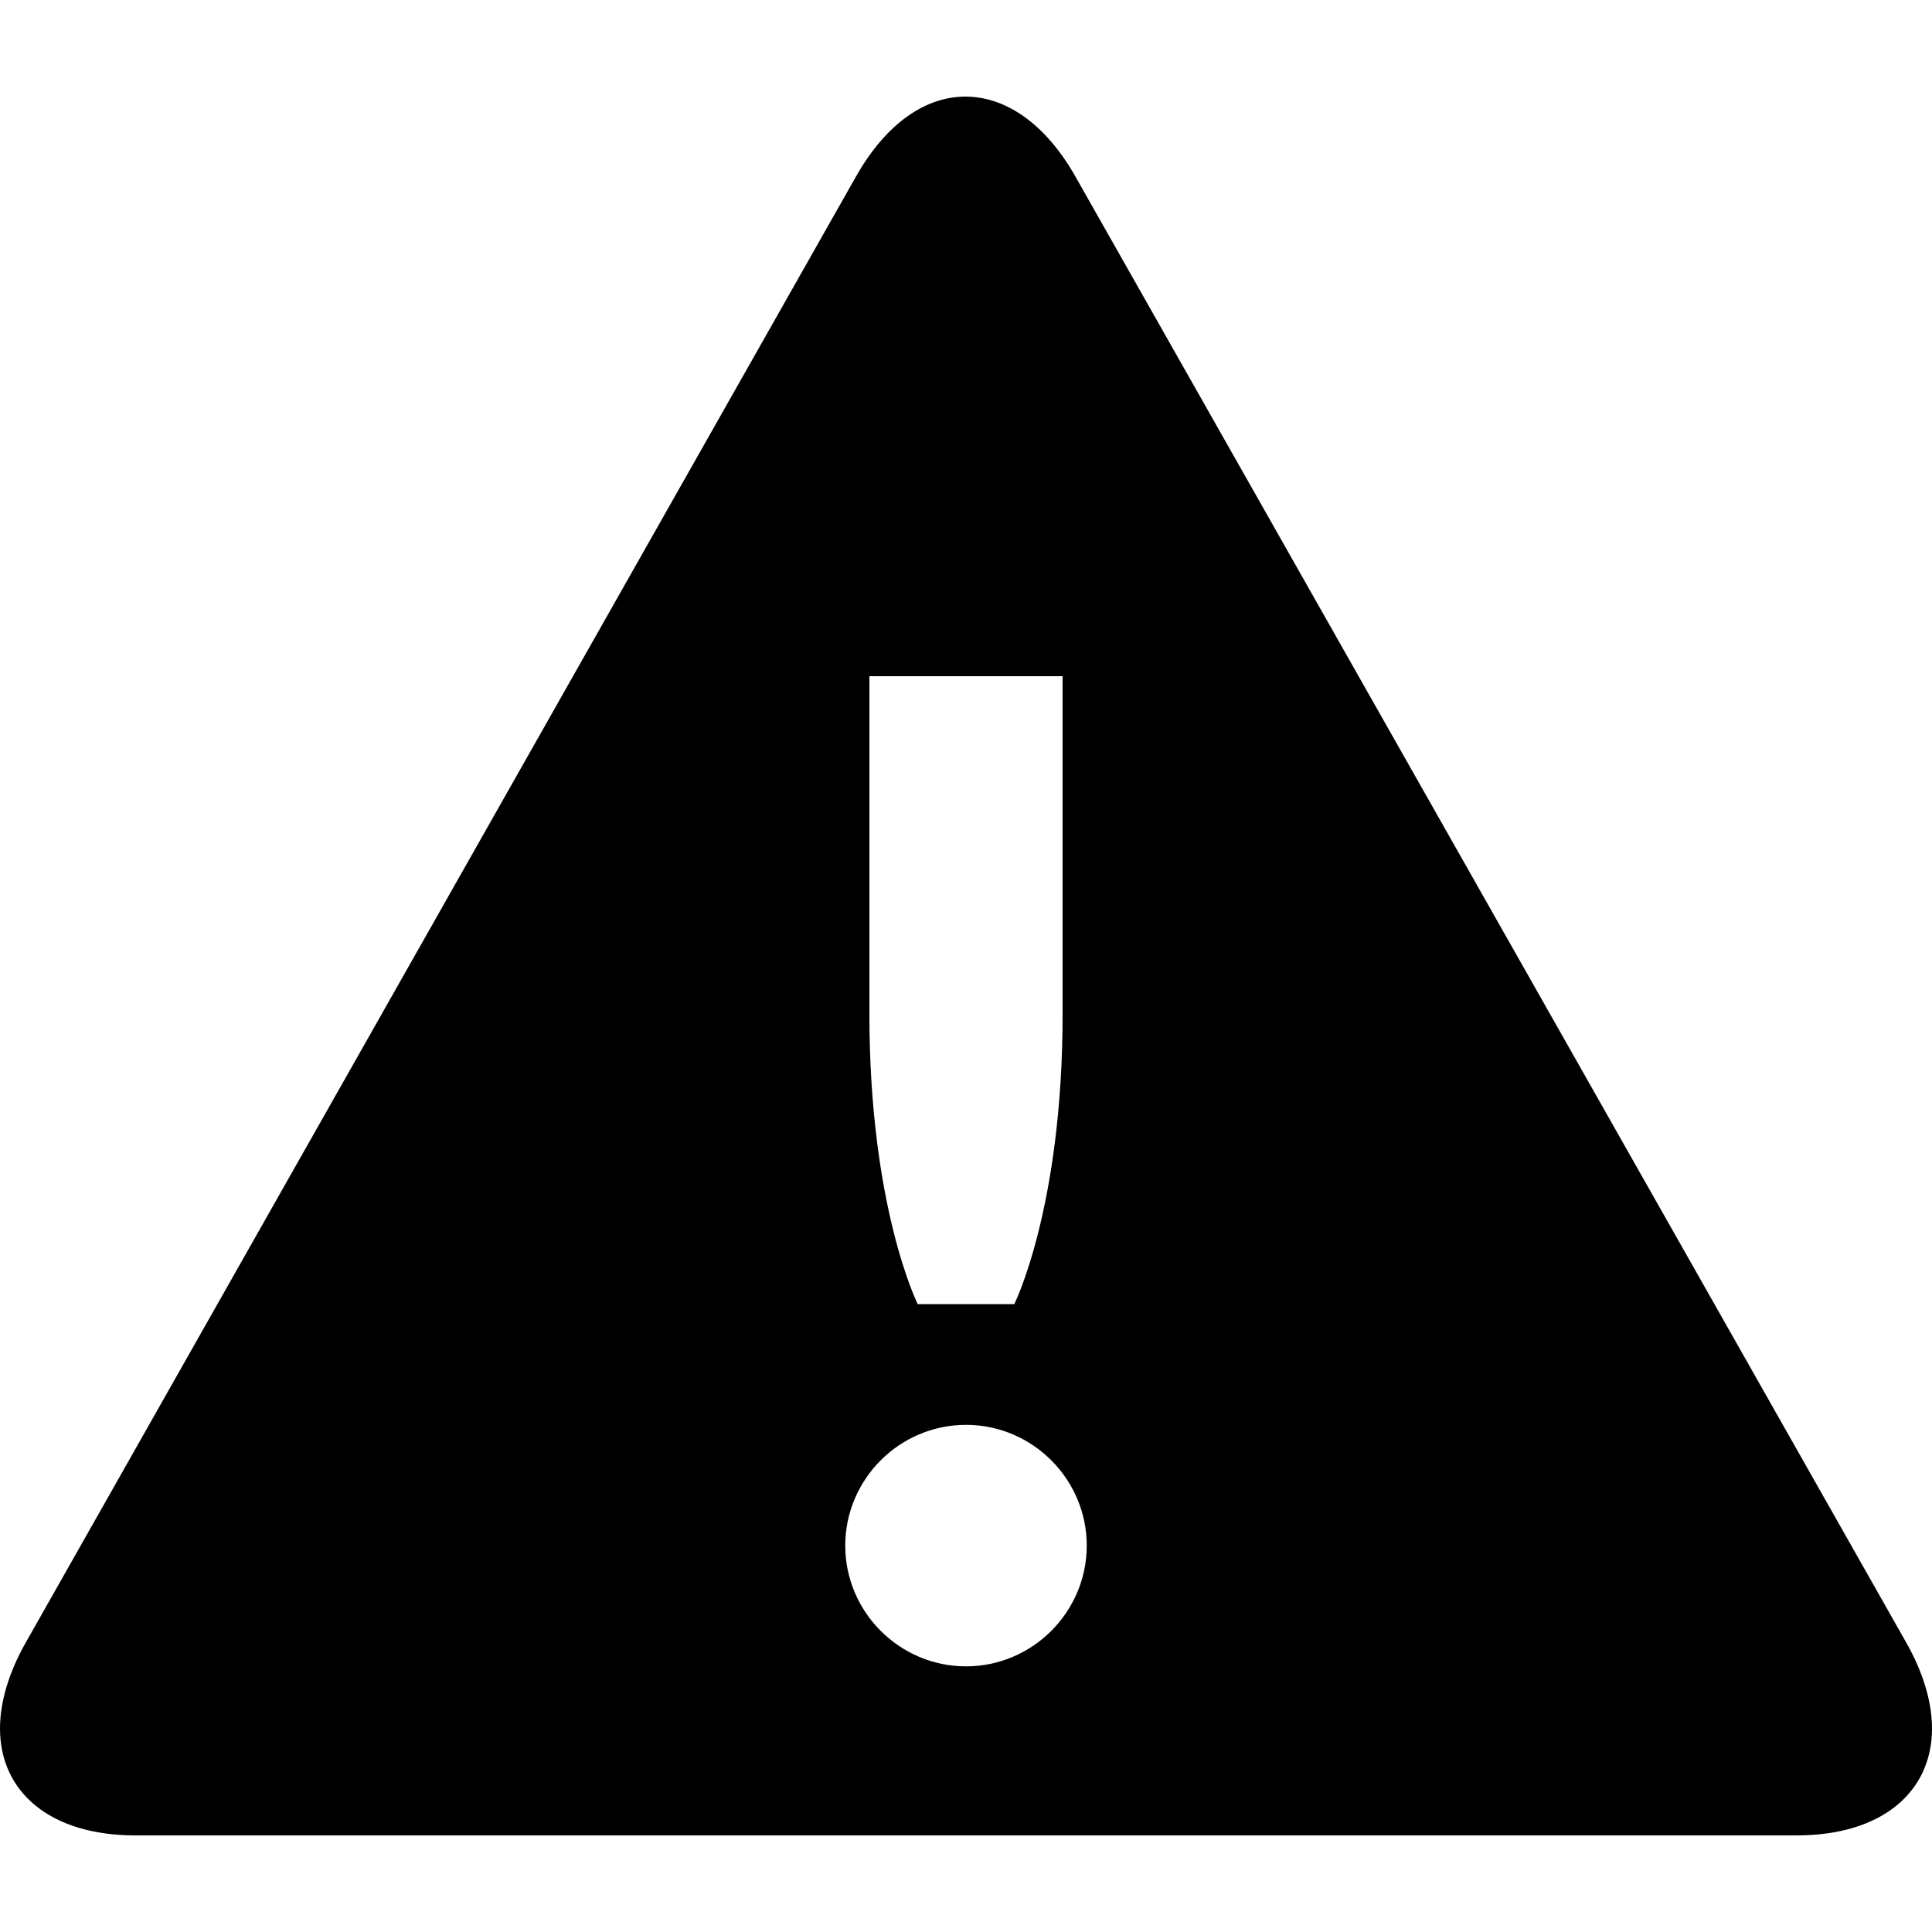
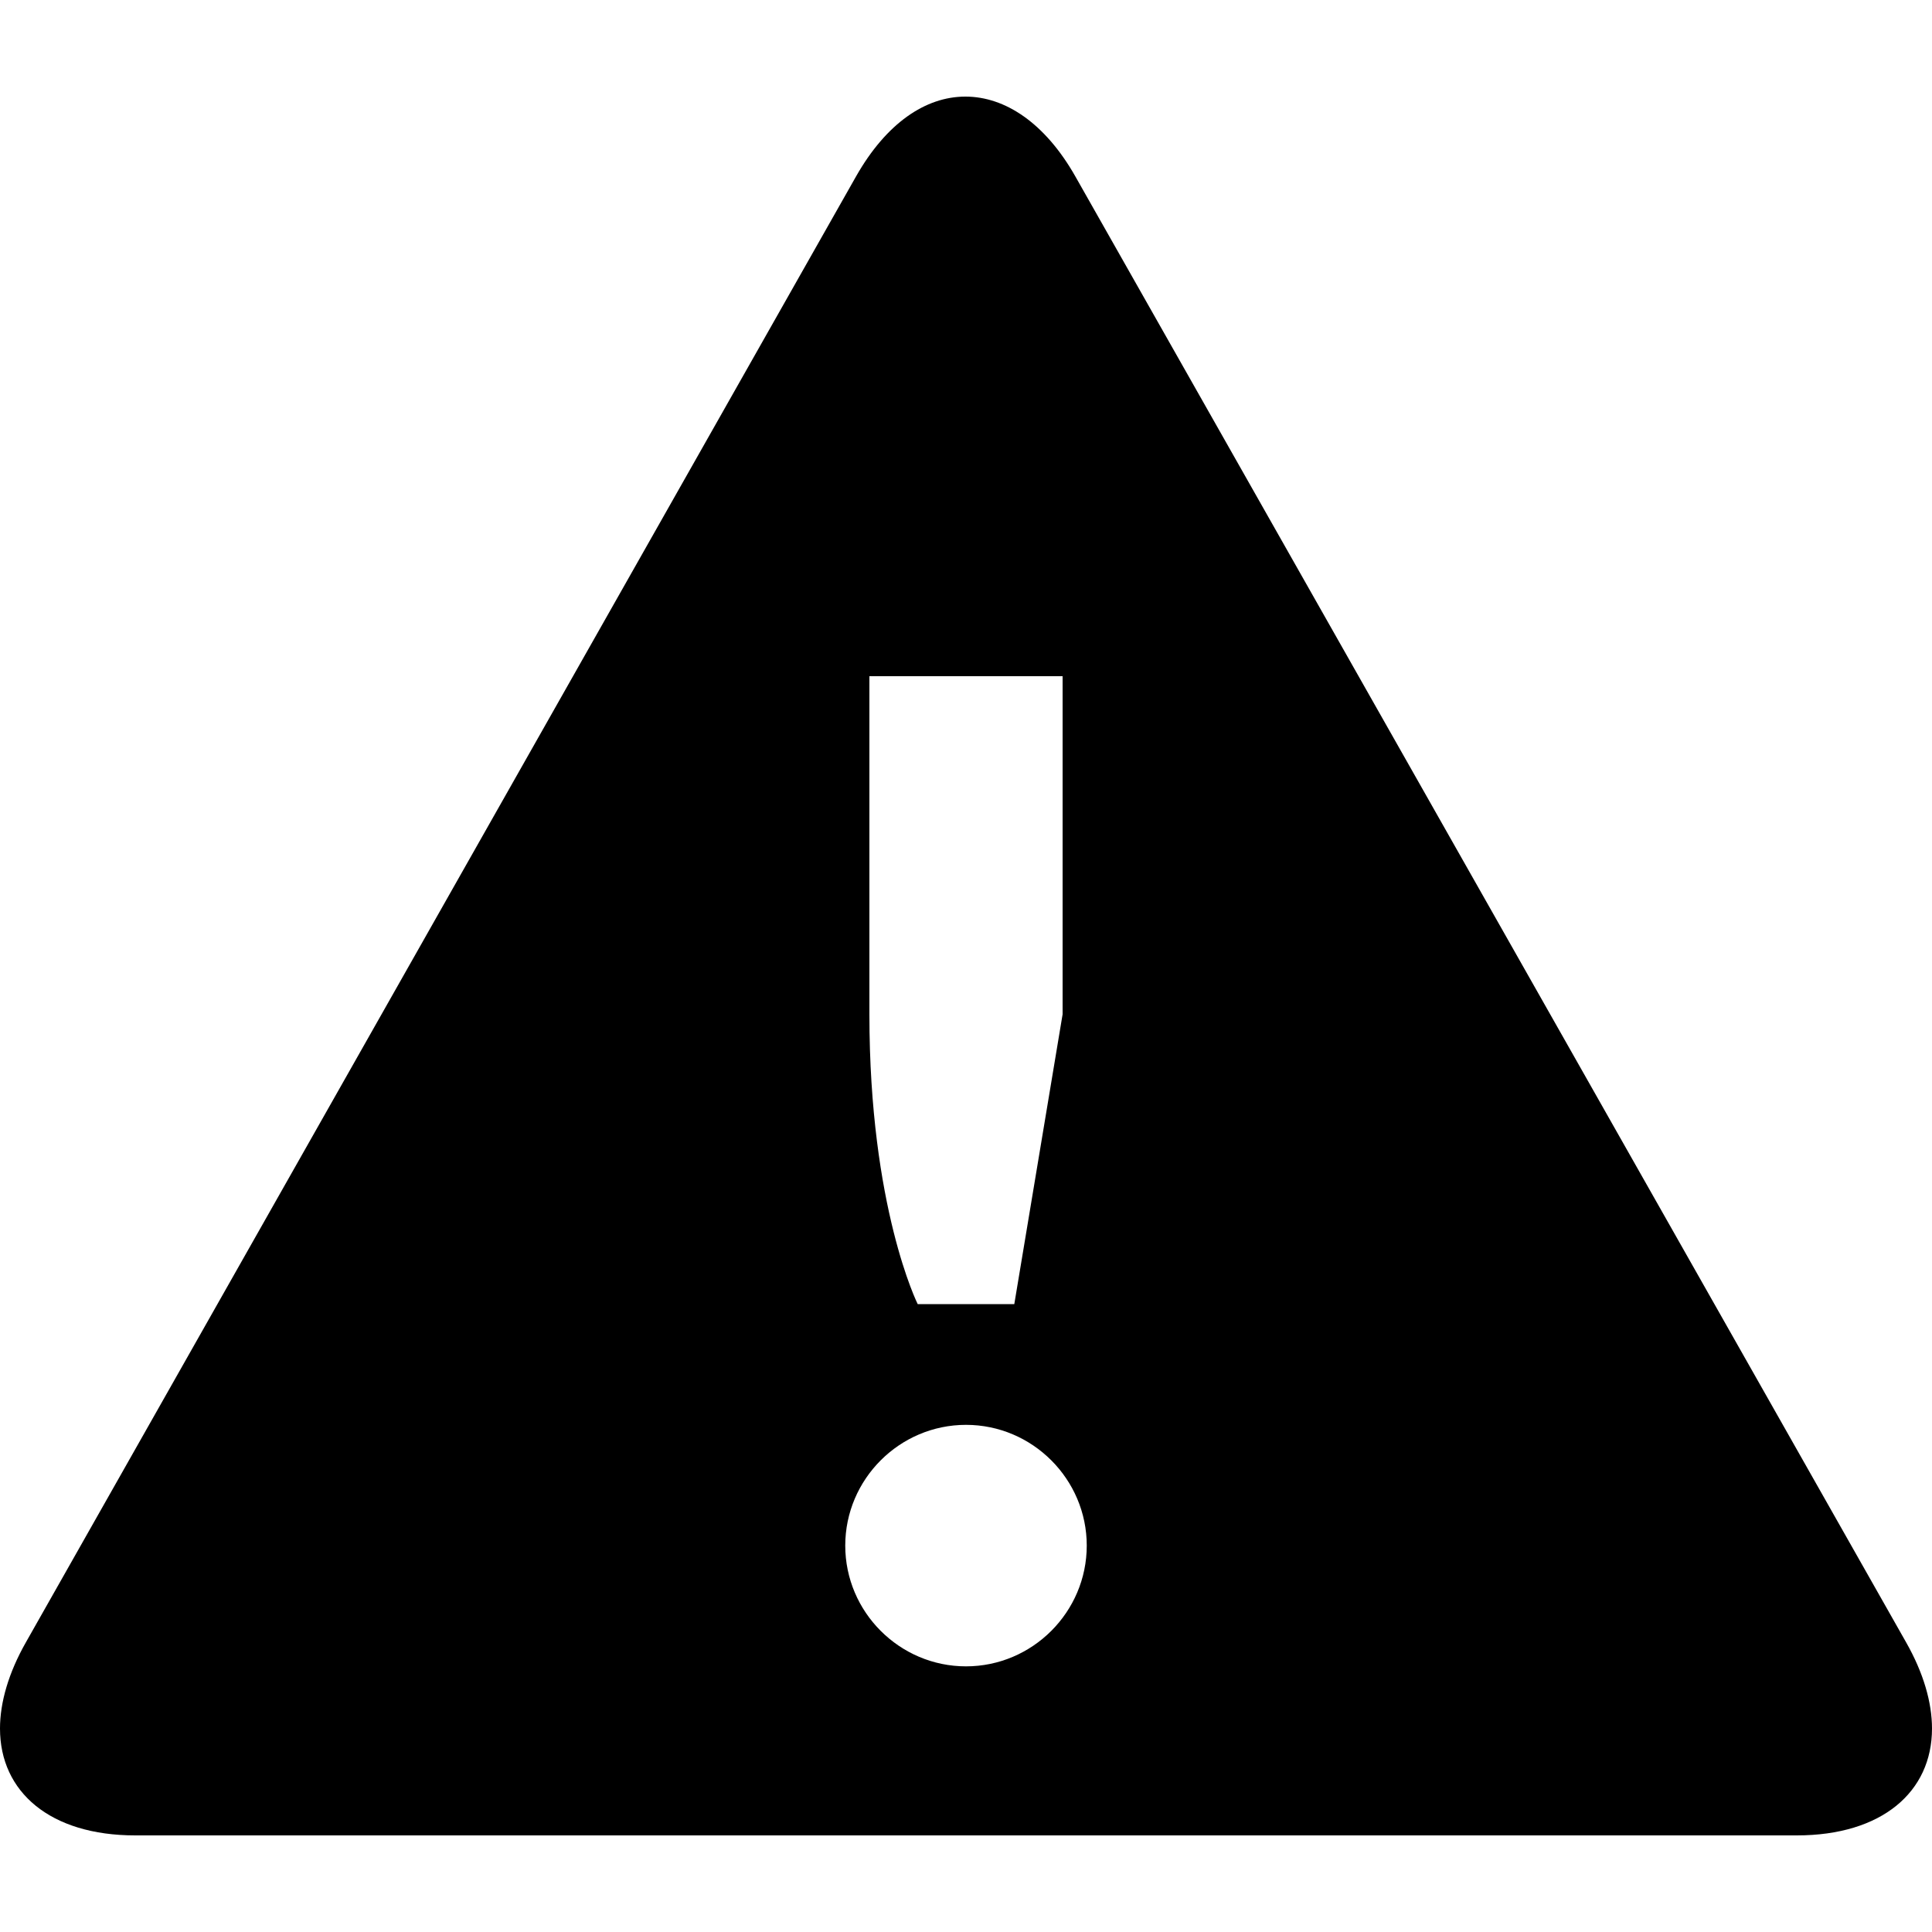
- <svg xmlns="http://www.w3.org/2000/svg" version="1.1" id="icones" x="0px" y="0px" viewBox="0 0 32 32" enable-background="new 0 0 32 32" xml:space="preserve">
-   <path fill-rule="evenodd" clip-rule="evenodd" d="M31.57,27.2L17.81,2.92c-0.5-0.88-1.16-1.32-1.82-1.32  c-0.66,0-1.31,0.44-1.81,1.32L0.43,27.2C0.14,27.71,0,28.2,0,28.63c0,1.05,0.83,1.77,2.24,1.77h27.52c1.41,0,2.24-0.72,2.24-1.77  C32,28.2,31.86,27.71,31.57,27.2z M14.4,11.2h3.2c0,0,0,2.4,0,5.6s-0.8,4.8-0.8,4.8h-1.6c0,0-0.8-1.6-0.8-4.8S14.4,11.2,14.4,11.2z   M16,27.6c-1.1,0-2-0.9-2-2s0.9-2,2-2s2,0.9,2,2S17.1,27.6,16,27.6z" />
+ <svg xmlns="http://www.w3.org/2000/svg" viewBox="0 0 32 32">
+   <path fill-rule="evenodd" clip-rule="evenodd" d="M31.57 27.2L17.81 2.92c-.5-.88-1.16-1.32-1.82-1.32-.66 0-1.31.44-1.81 1.32L.43 27.2c-.29.51-.43 1-.43 1.43 0 1.05.83 1.77 2.24 1.77h27.52c1.41 0 2.24-.72 2.24-1.77 0-.43-.14-.92-.43-1.43zm-17.17-16h3.2v5.6l-.8 4.8h-1.6s-.8-1.6-.8-4.8v-5.6zM16 27.6c-1.1 0-2-.9-2-2s.9-2 2-2 2 .9 2 2-.9 2-2 2z" />
</svg>
